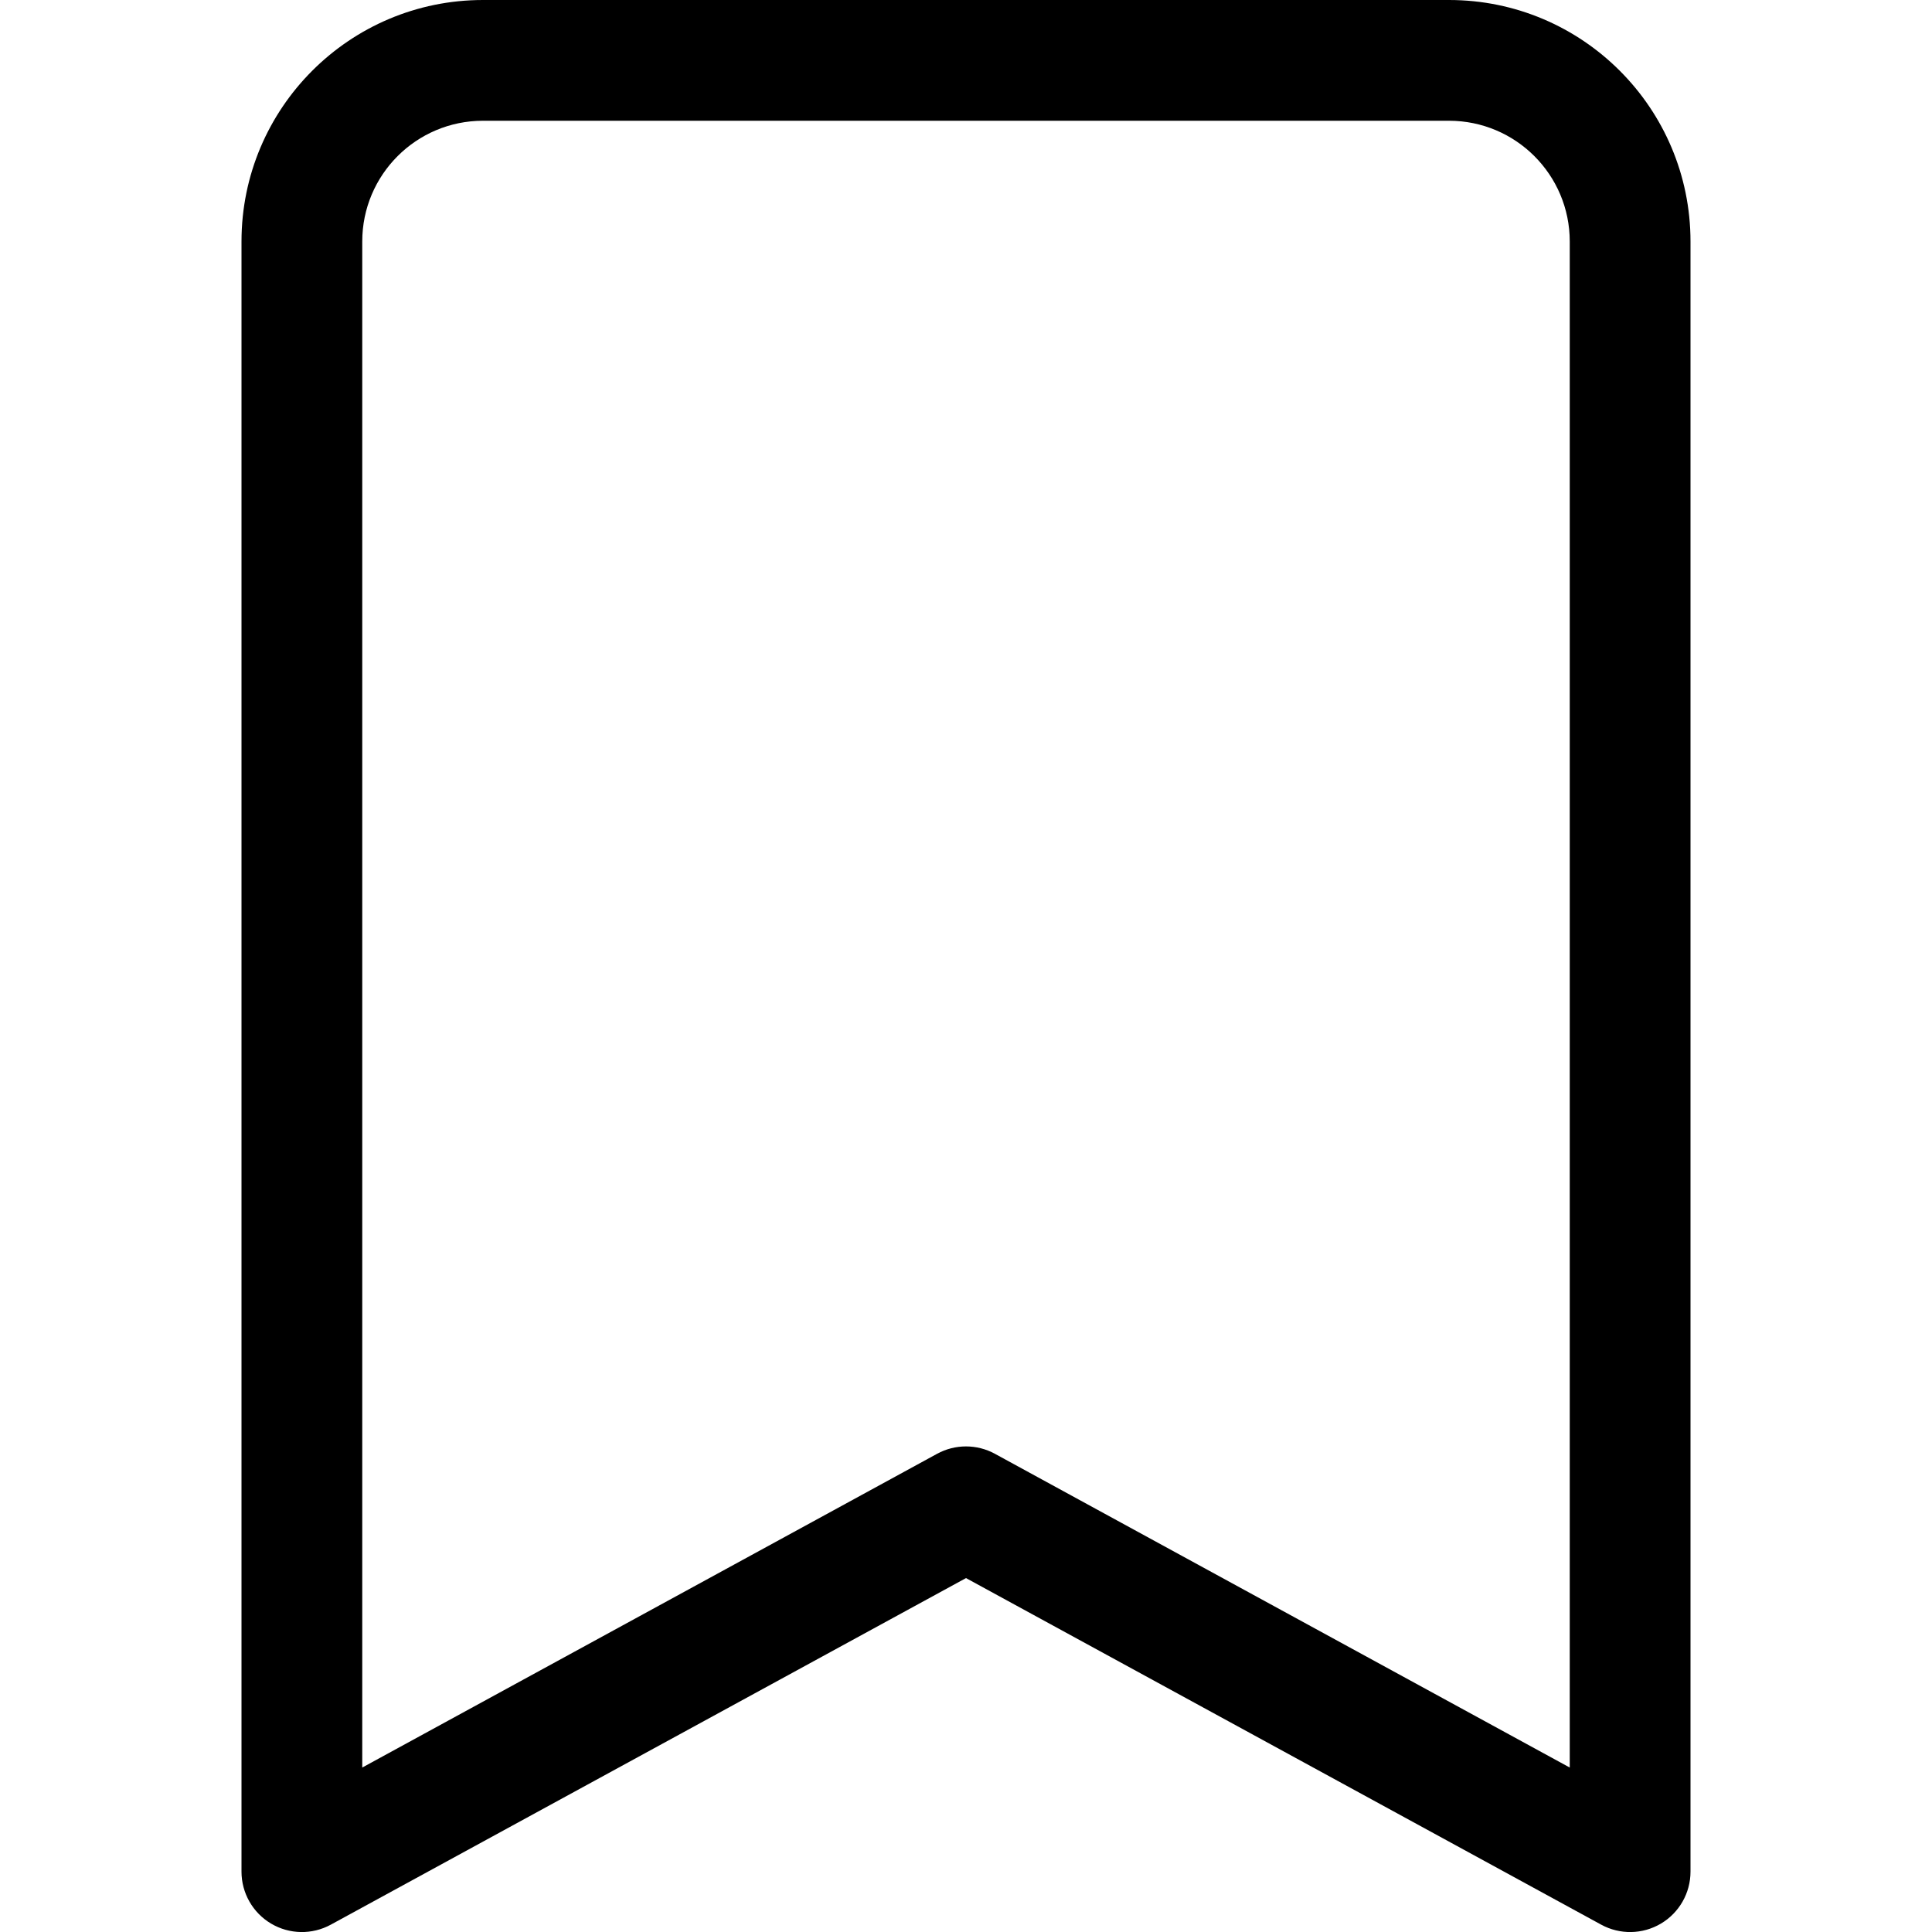
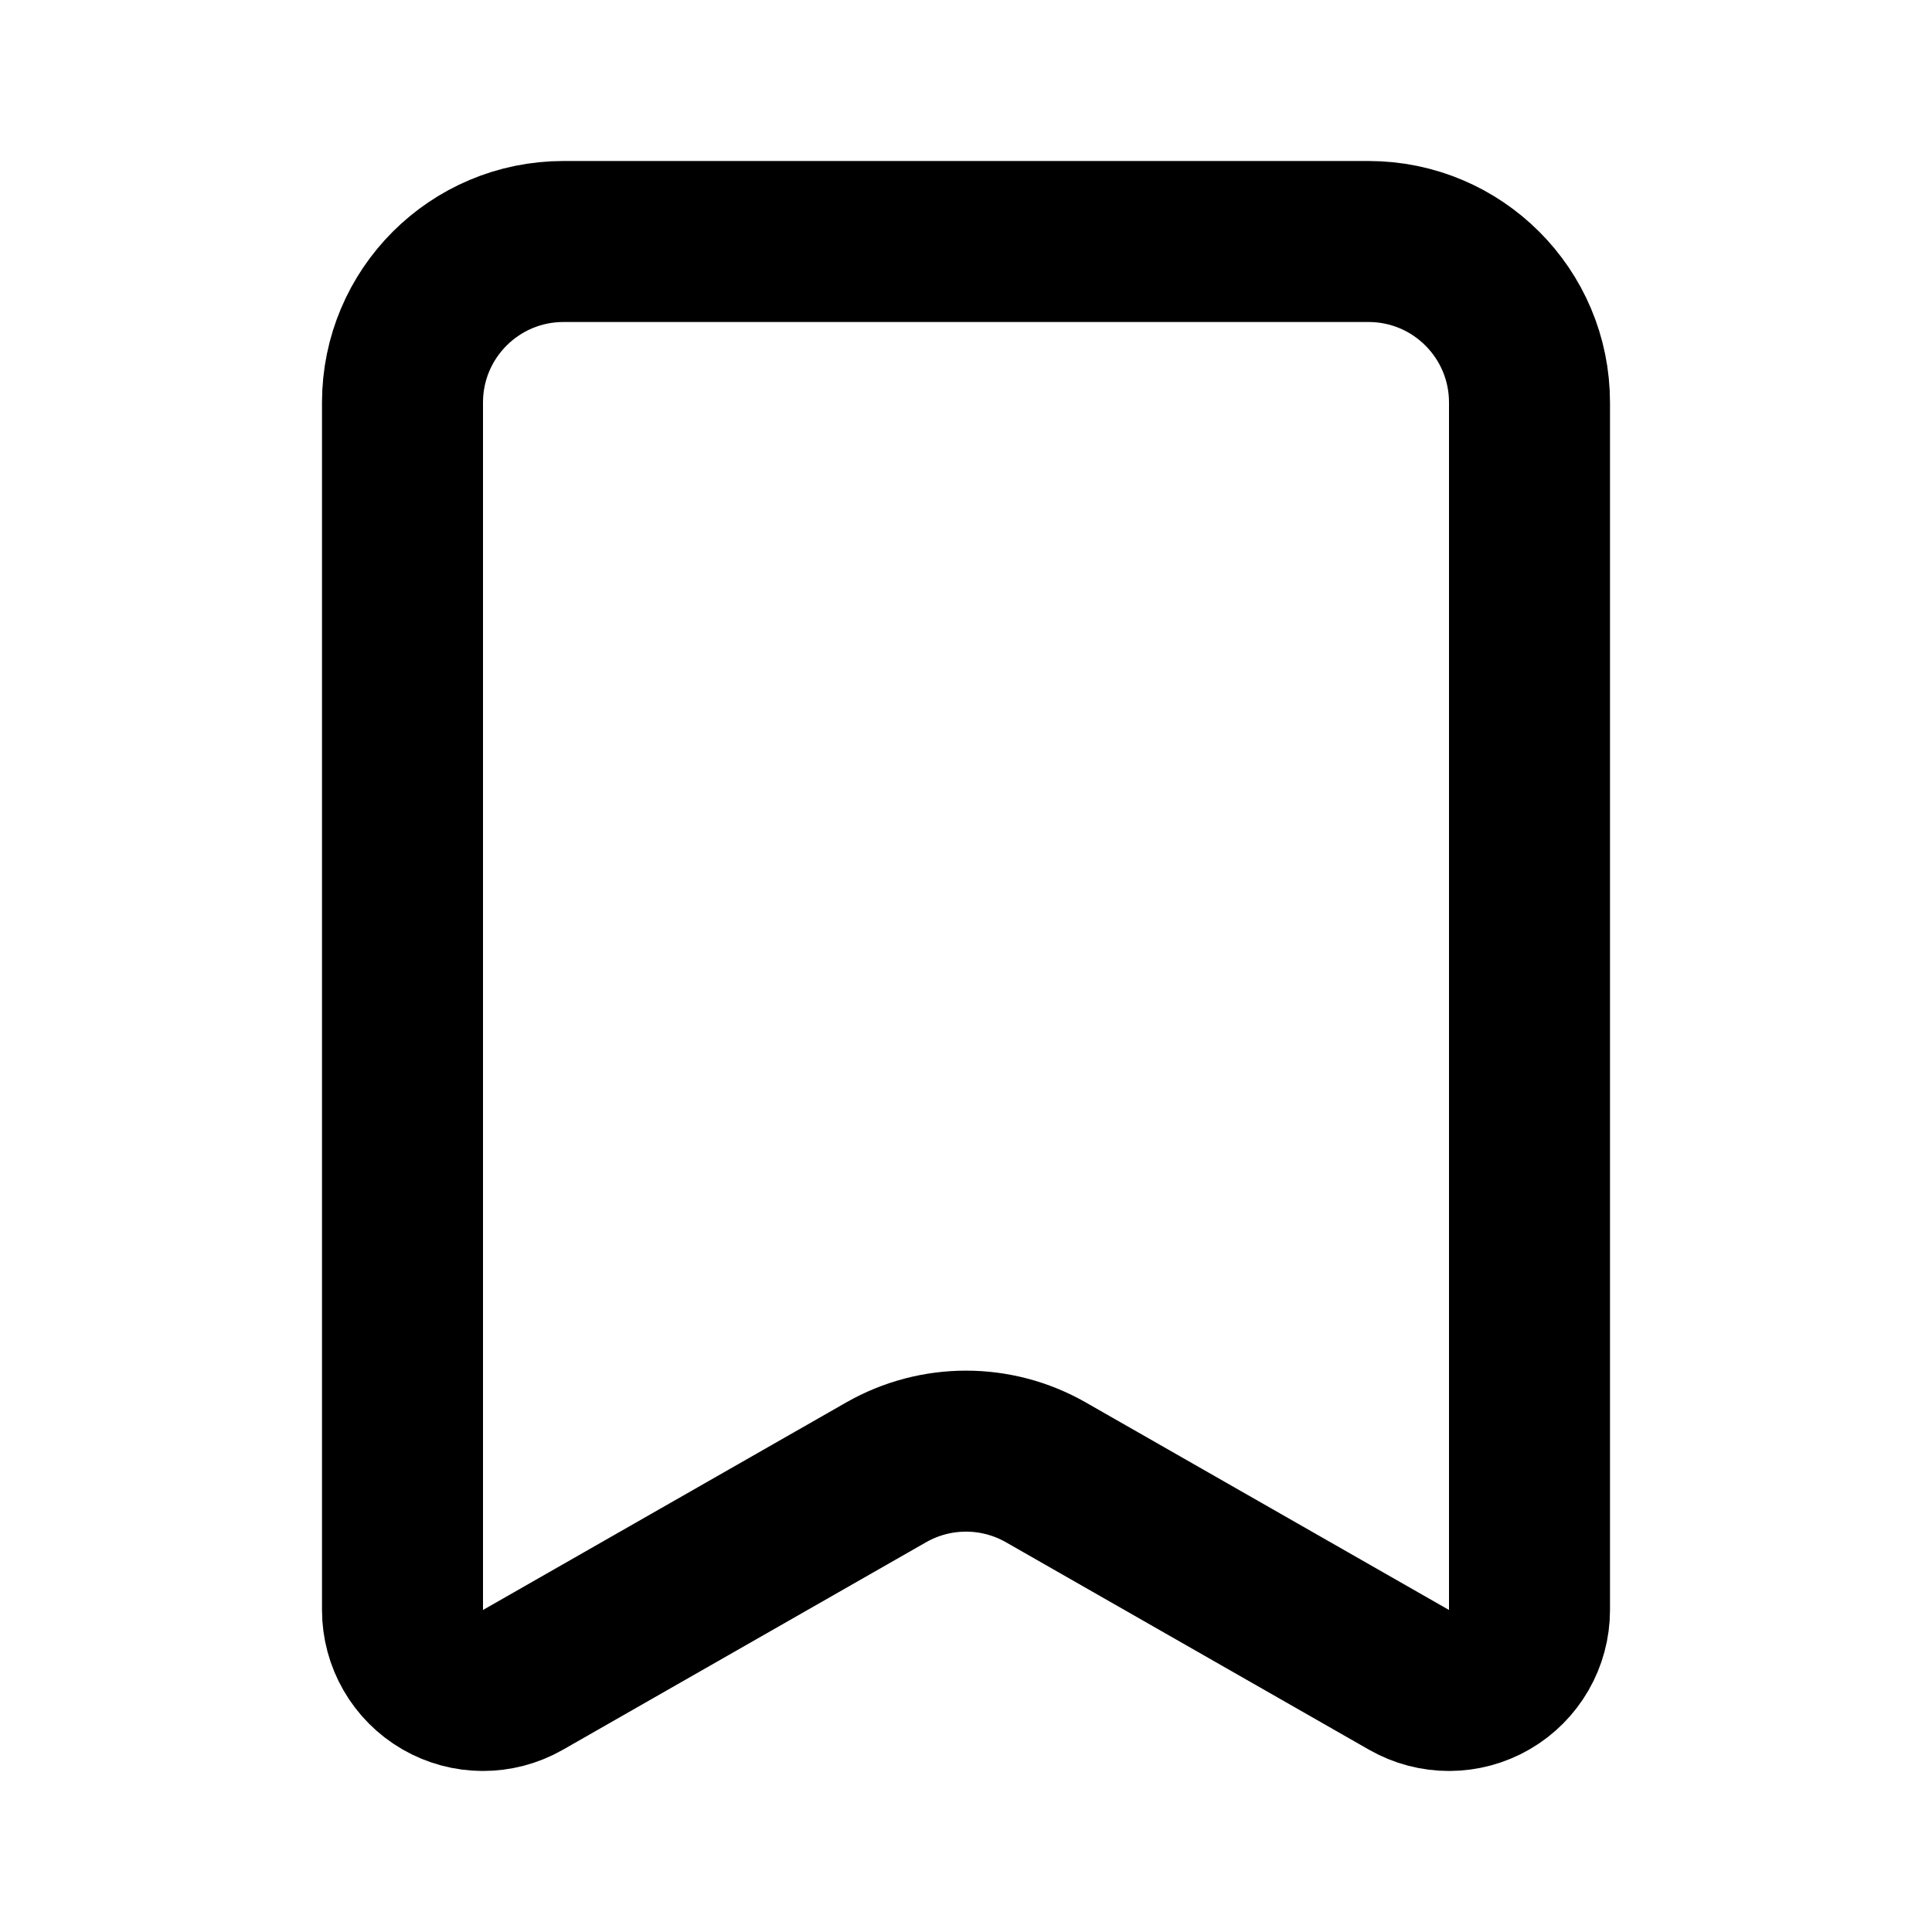
- <svg xmlns="http://www.w3.org/2000/svg" viewBox="0 0 16 16">
-   <path d="M2 2v13.5a.5.5 0 0 0 .74.439L8 13.069l5.26 2.87A.5.5 0 0 0 14 15.5V2a2 2 0 0 0-2-2H4a2 2 0 0 0-2 2m2-1h8a1 1 0 0 1 1 1v12.638l-4.76-2.598a.5.5 0 0 0-.48 0L3 14.638V2a1 1 0 0 1 1-1" />
+ <svg xmlns="http://www.w3.org/2000/svg" width="24" height="24" viewBox="0 0 24 24" fill="none" stroke="currentColor" stroke-width="2" stroke-linecap="round" stroke-linejoin="round" class="lucide lucide-bookmark">
+   <path d="M17 3a2 2 0 0 1 2 2v15a1 1 0 0 1-1.496.868l-4.512-2.578a2 2 0 0 0-1.984 0l-4.512 2.578A1 1 0 0 1 5 20V5a2 2 0 0 1 2-2z" />
</svg>
